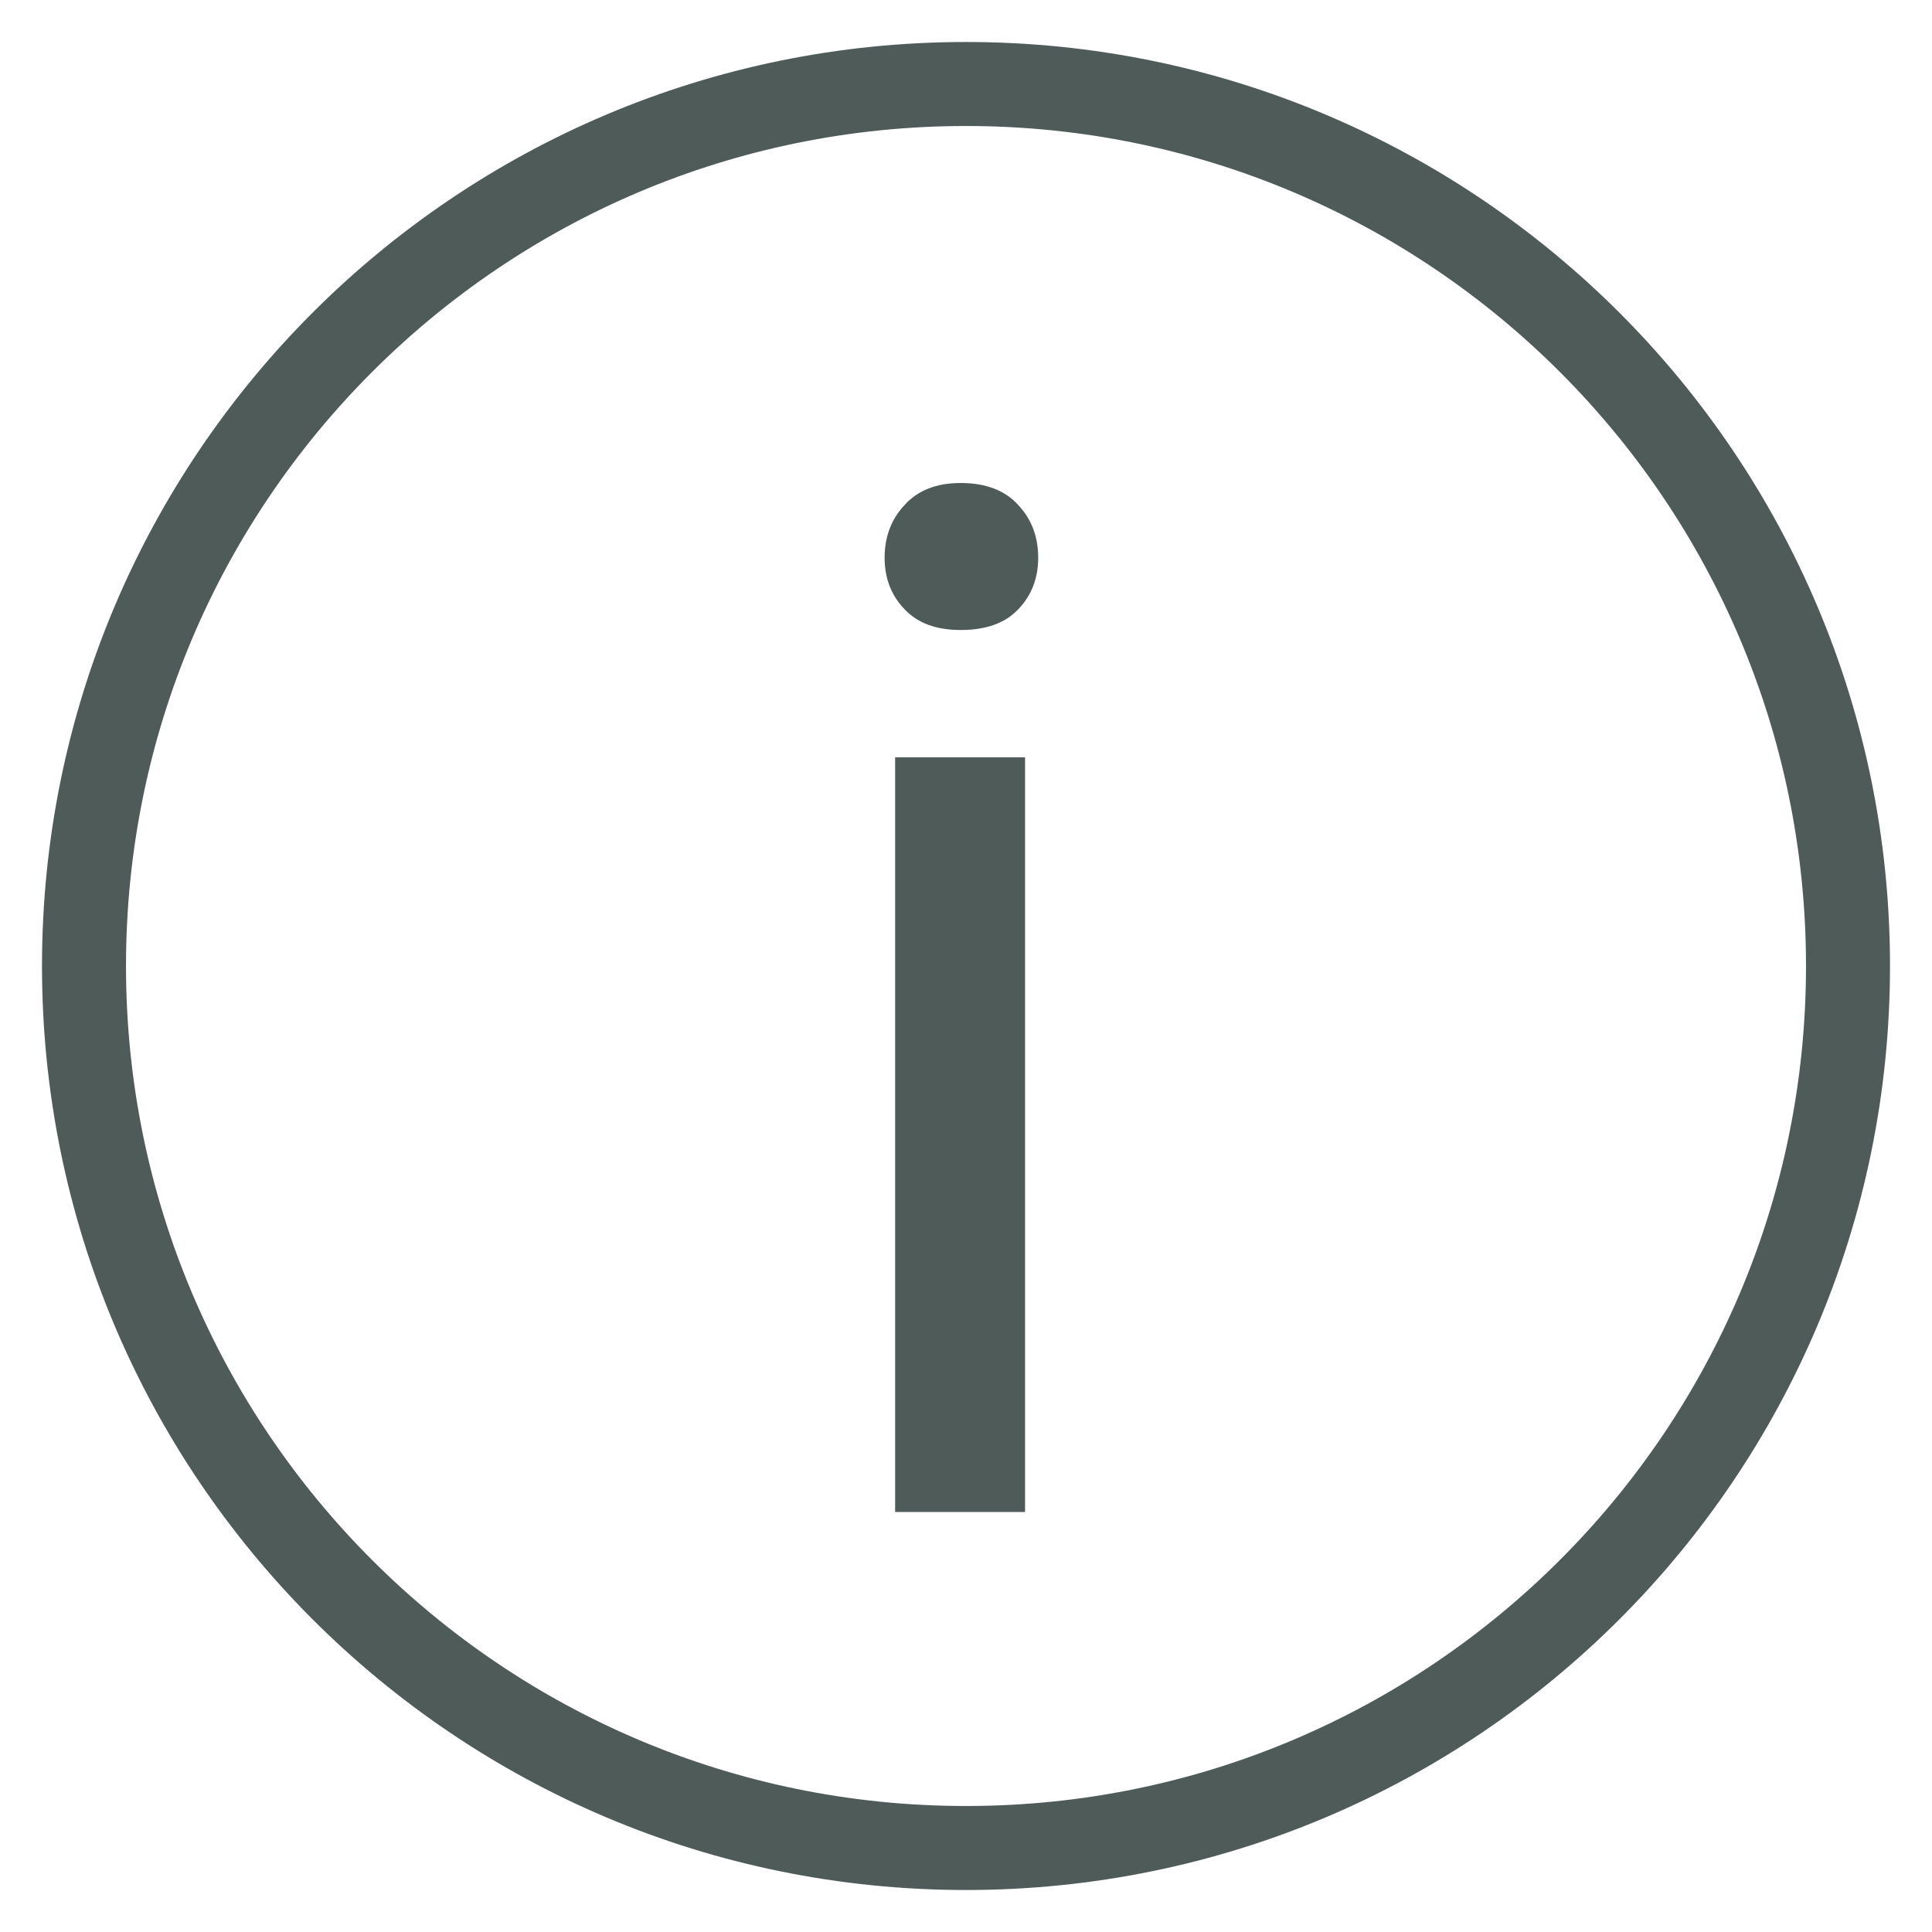
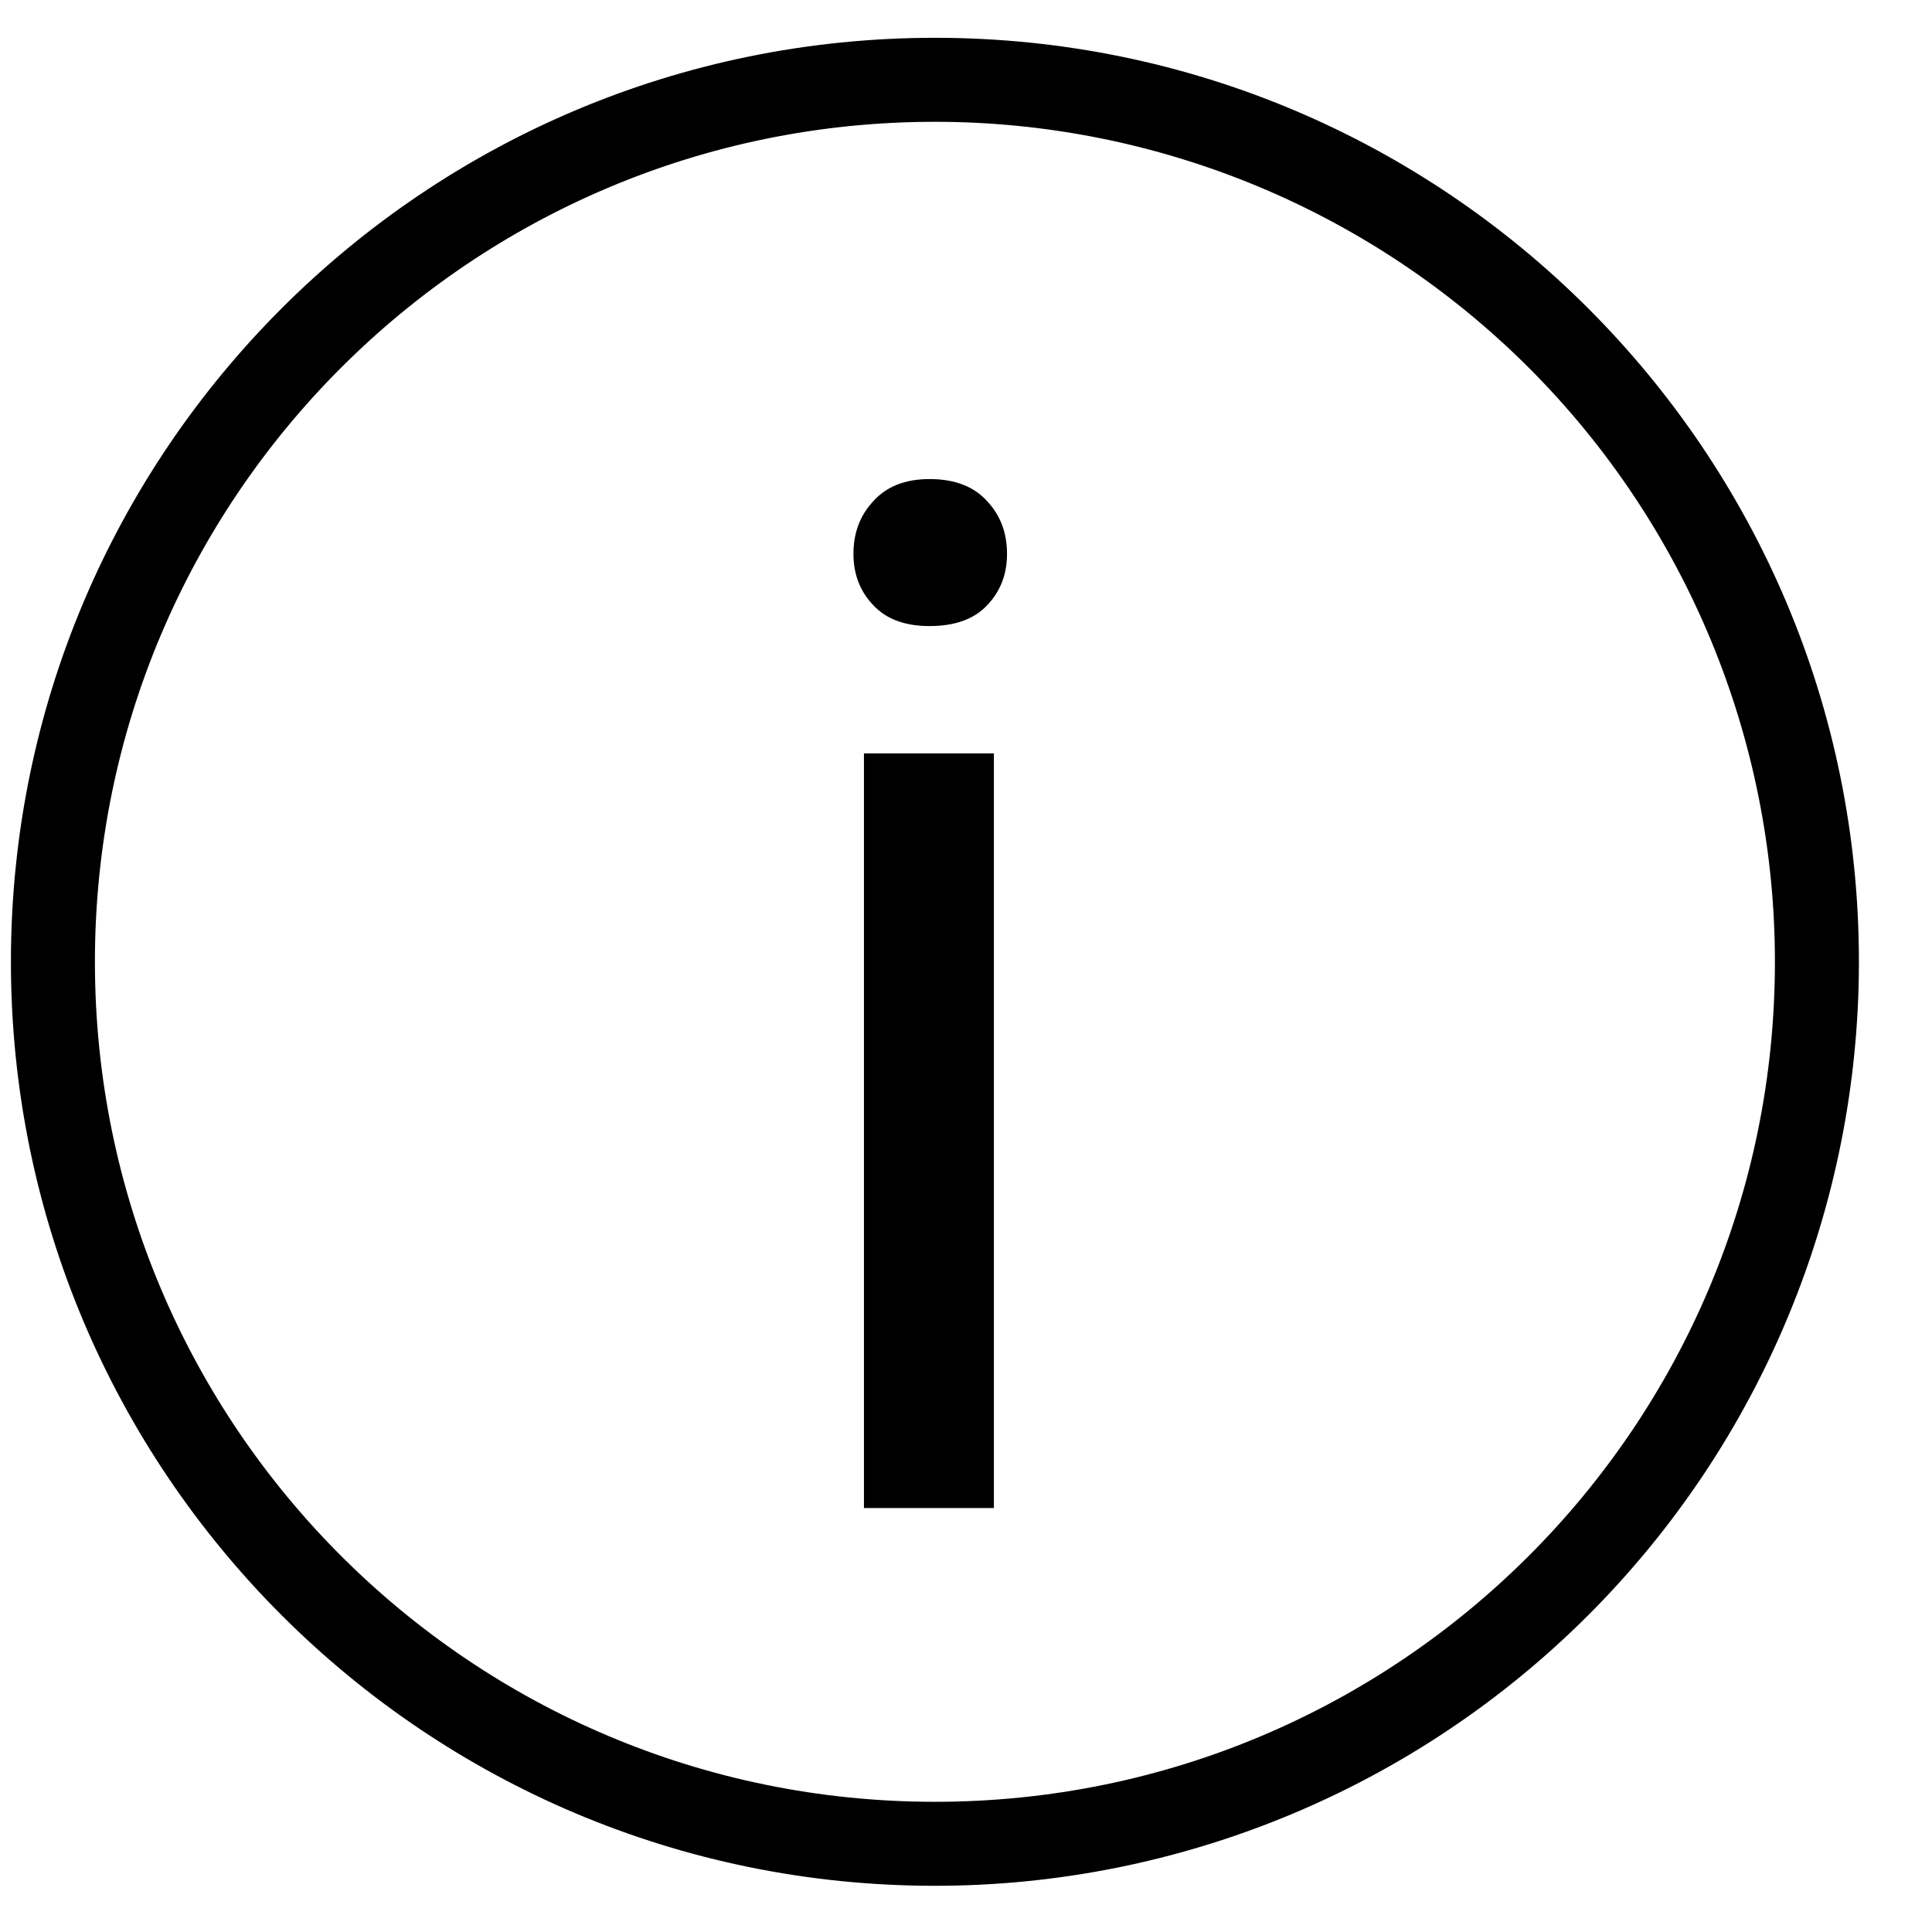
<svg xmlns="http://www.w3.org/2000/svg" viewBox="0 0 23 23" version="1.1">
-   <g id="Page-1" stroke="none" stroke-width="1" fill="none" fill-rule="evenodd">
-     <g id="06_01-Compte-modif-coordonnées-champs-manquant-Copy" transform="translate(-704, -353)">
-       <g id="Identifiant" transform="translate(356, 168)">
-         <g id="info-mid" transform="translate(349, 186)">
-           <g id="Icone/Foncé/info">
-             <circle id="Oval" stroke="#4E5B59" stroke-width="1" cx="10.5" cy="10.5" r="10.5" />
-             <text id="i" font-family="Roboto-Regular, Roboto" font-size="17" font-weight="normal" fill="#4E5B59">
-               <tspan x="8.358" y="17">i</tspan>
-             </text>
-           </g>
+   <g id="Page-1" stroke="none" stroke-width="1" fill-rule="evenodd">
+     <g id="iPhone-8" transform="translate(-250, -174)">
+       <g id="Icone/Foncé/info" transform="translate(250, 174)">
+         <g id="Plan-de-travail-17">
+           <path d="M11.13,22.45 C5.055,22.45 0.13,17.525 0.13,11.45 C0.13,5.375 5.055,0.45 11.13,0.45 C17.205,0.45 22.13,5.375 22.13,11.45 C22.13,14.367 20.971,17.165 18.908,19.228 C16.845,21.291 14.047,22.45 11.13,22.45 Z M11.13,1.45 C5.607,1.45 1.13,5.927 1.13,11.45 C1.13,16.973 5.607,21.45 11.13,21.45 C16.653,21.45 21.13,16.973 21.13,11.45 C21.13,8.798 20.076,6.254 18.201,4.379 C16.326,2.504 13.782,1.45 11.13,1.45 Z" id="Shape" fill-rule="nonzero" />
+           <text id="i" font-family="Roboto-Regular, Roboto" font-size="17" font-weight="normal">
+             <tspan x="8.99" y="17.95">i</tspan>
+           </text>
        </g>
      </g>
    </g>
  </g>
</svg>
